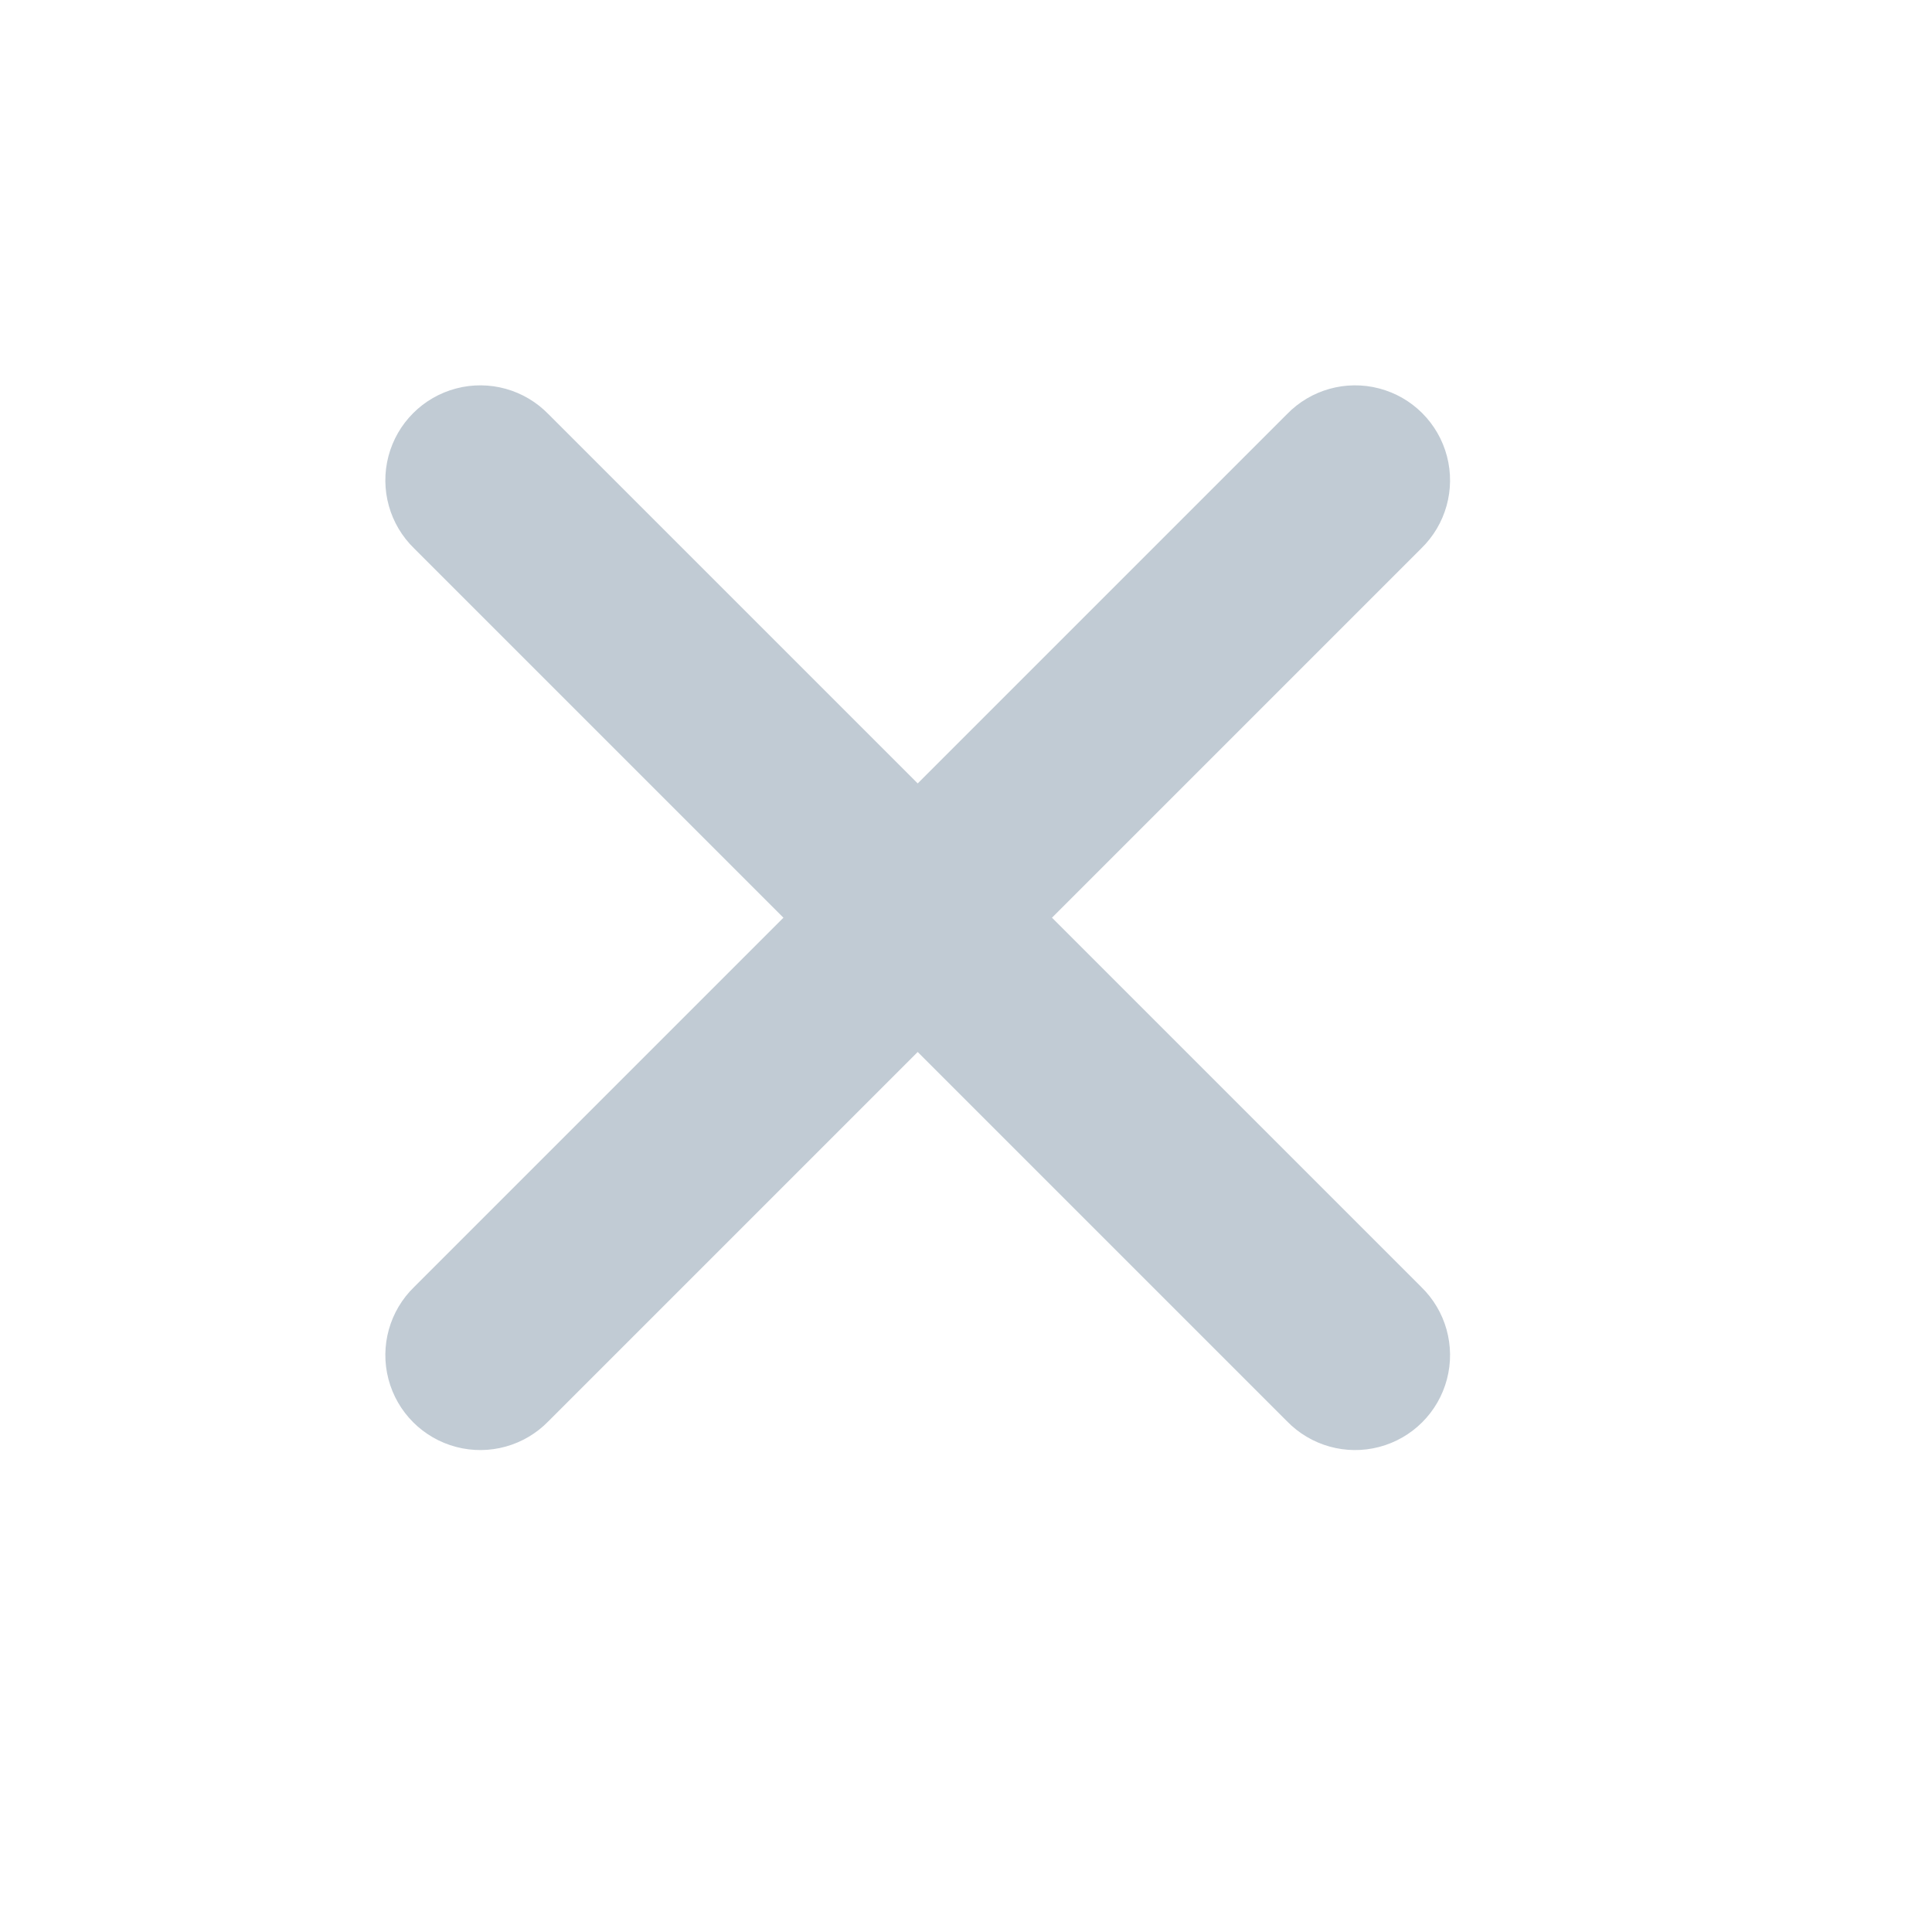
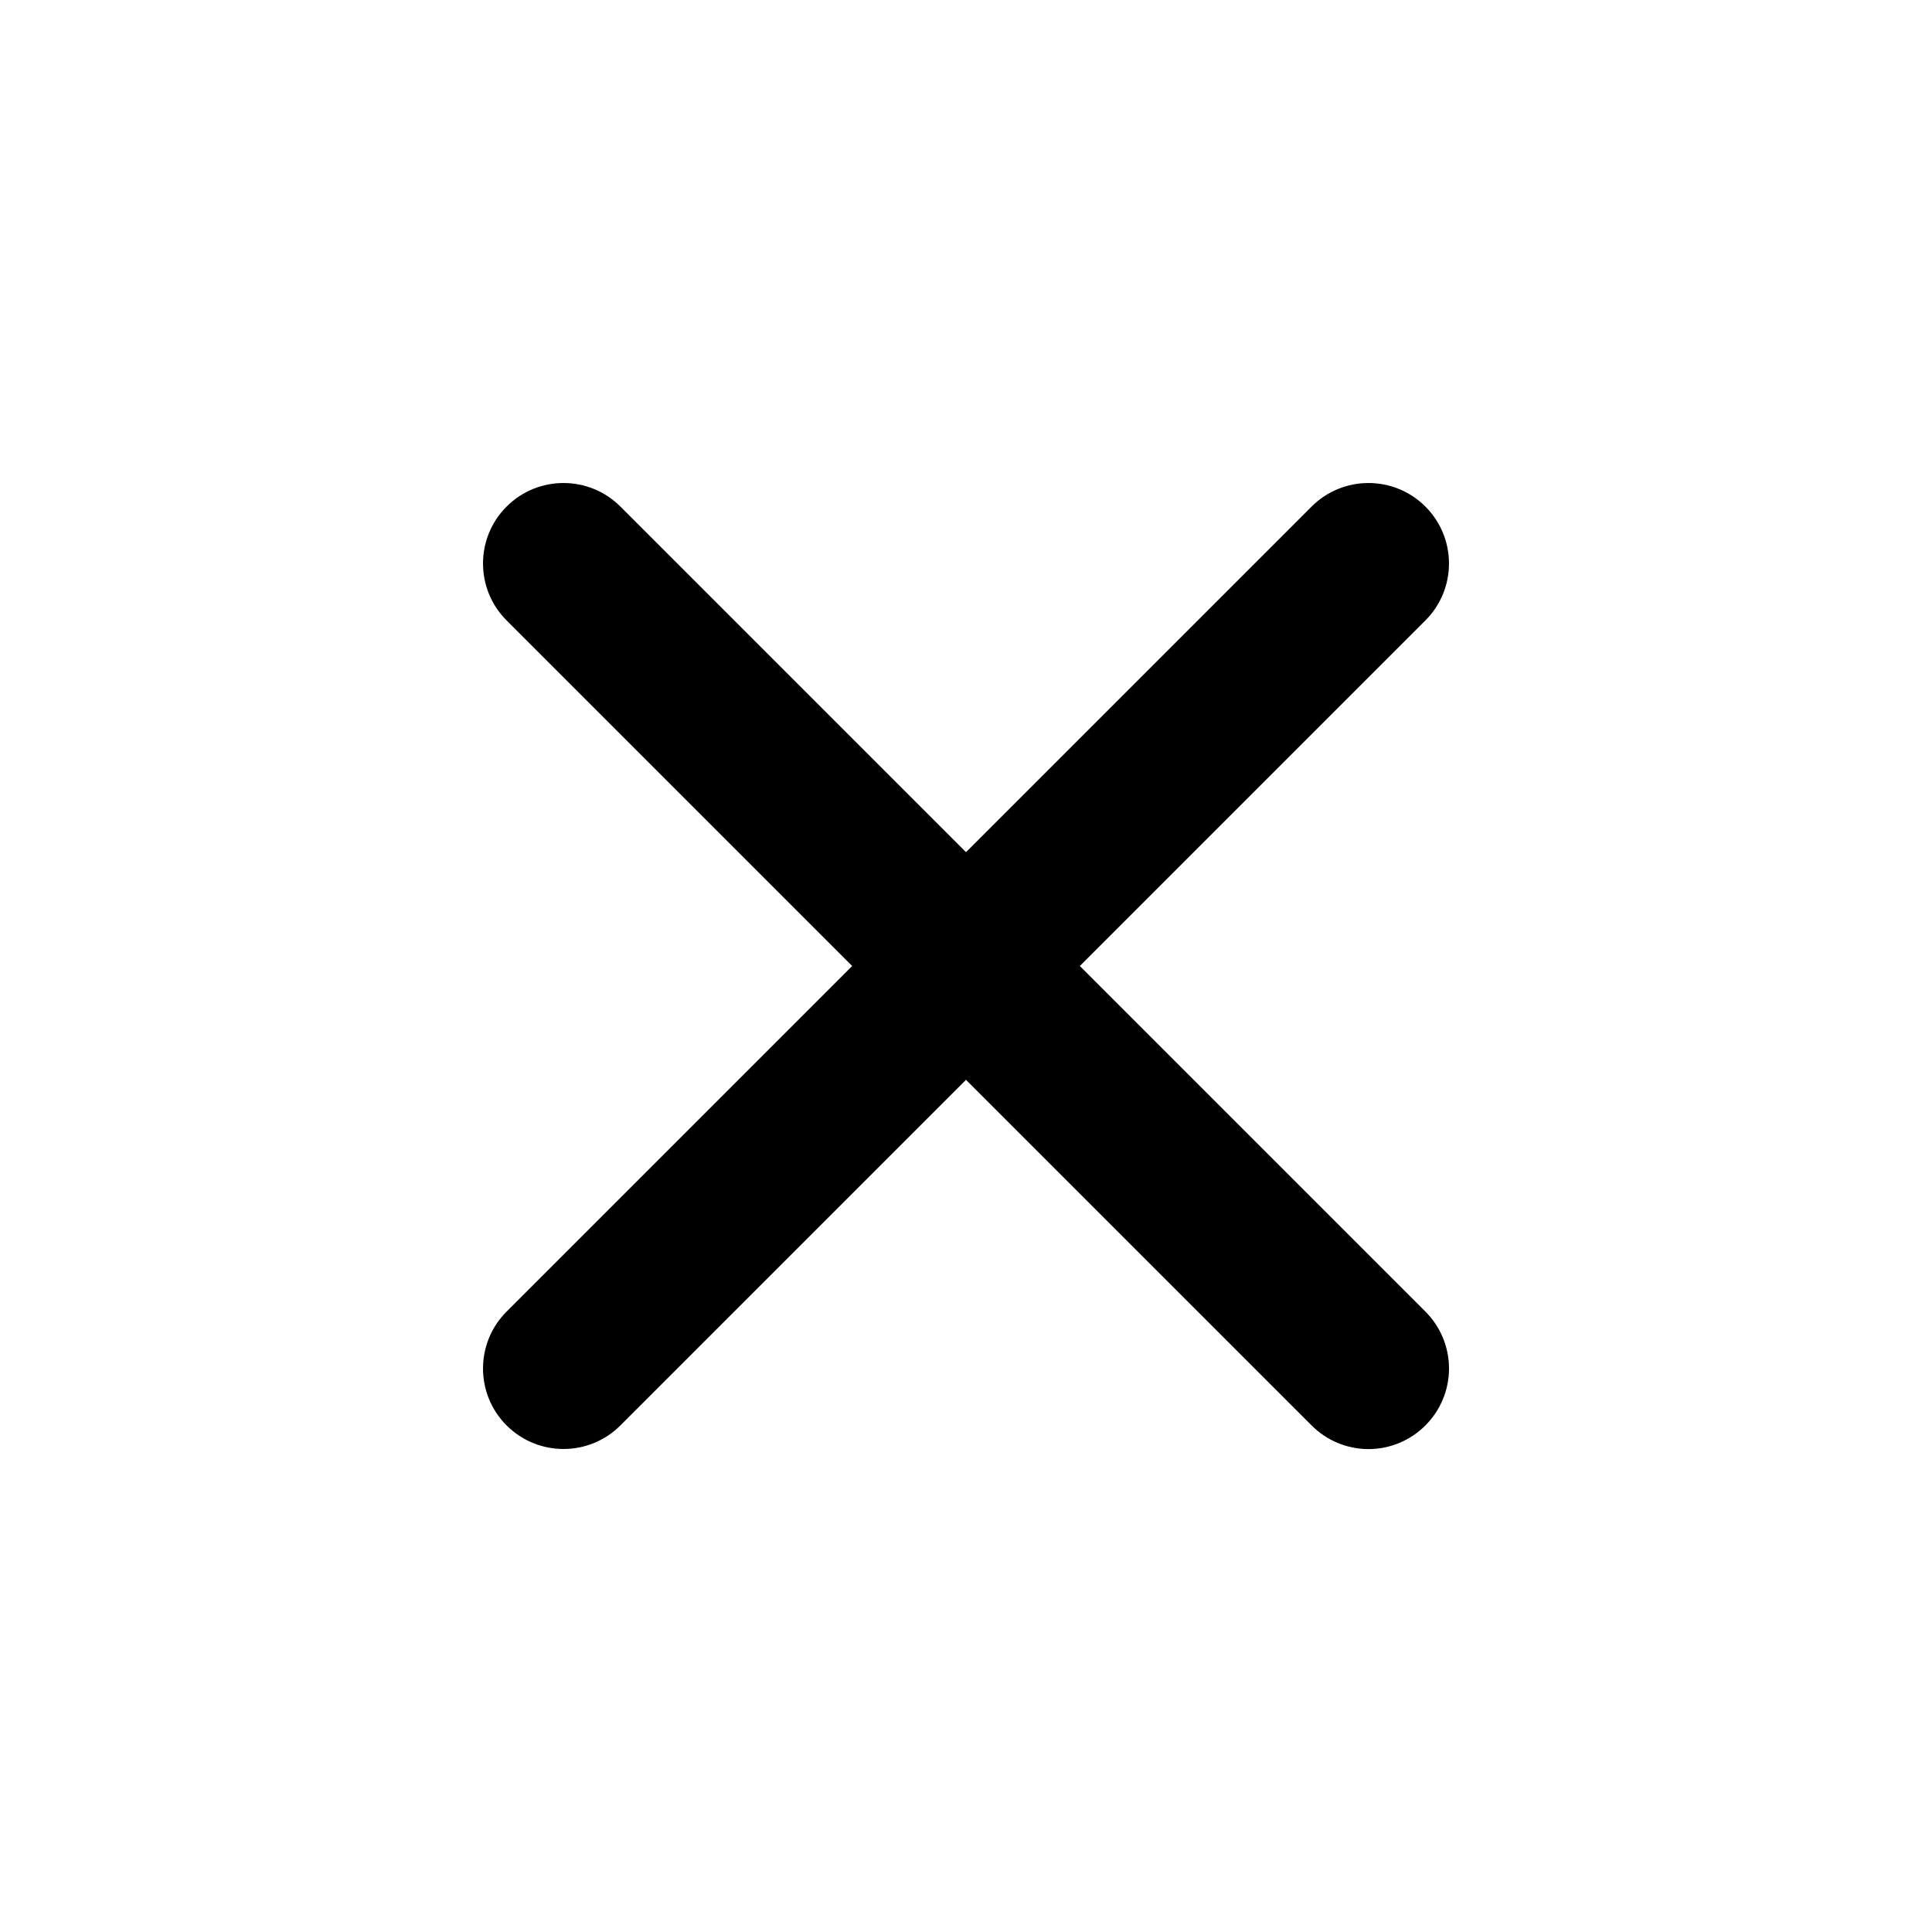
- <svg xmlns="http://www.w3.org/2000/svg" height="20" viewBox="0 0 20 20" width="20">
-   <path d="m10.89 9.5 3.822-3.822a.983.983 0 1 0 -1.39-1.39l-3.822 3.822-3.822-3.822a.983.983 0 1 0 -1.39 1.39l3.822 3.822-3.822 3.822a.983.983 0 1 0 1.39 1.39l3.822-3.822 3.822 3.822a.983.983 0 1 0 1.39-1.39z" fill="#c1cbd4" fill-rule="evenodd" />
+ <svg xmlns="http://www.w3.org/2000/svg" viewBox="0 0 24 24">
+   <path fill-rule="evenodd" d="M13.414 12l4.293-4.293a.999.999 0 1 0-1.414-1.414L12 10.586 7.707 6.293a.999.999 0 1 0-1.414 1.414L10.586 12l-4.293 4.293a.999.999 0 1 0 1.414 1.414L12 13.414l4.293 4.293a.997.997 0 0 0 1.414 0 .999.999 0 0 0 0-1.414L13.414 12z" />
</svg>
